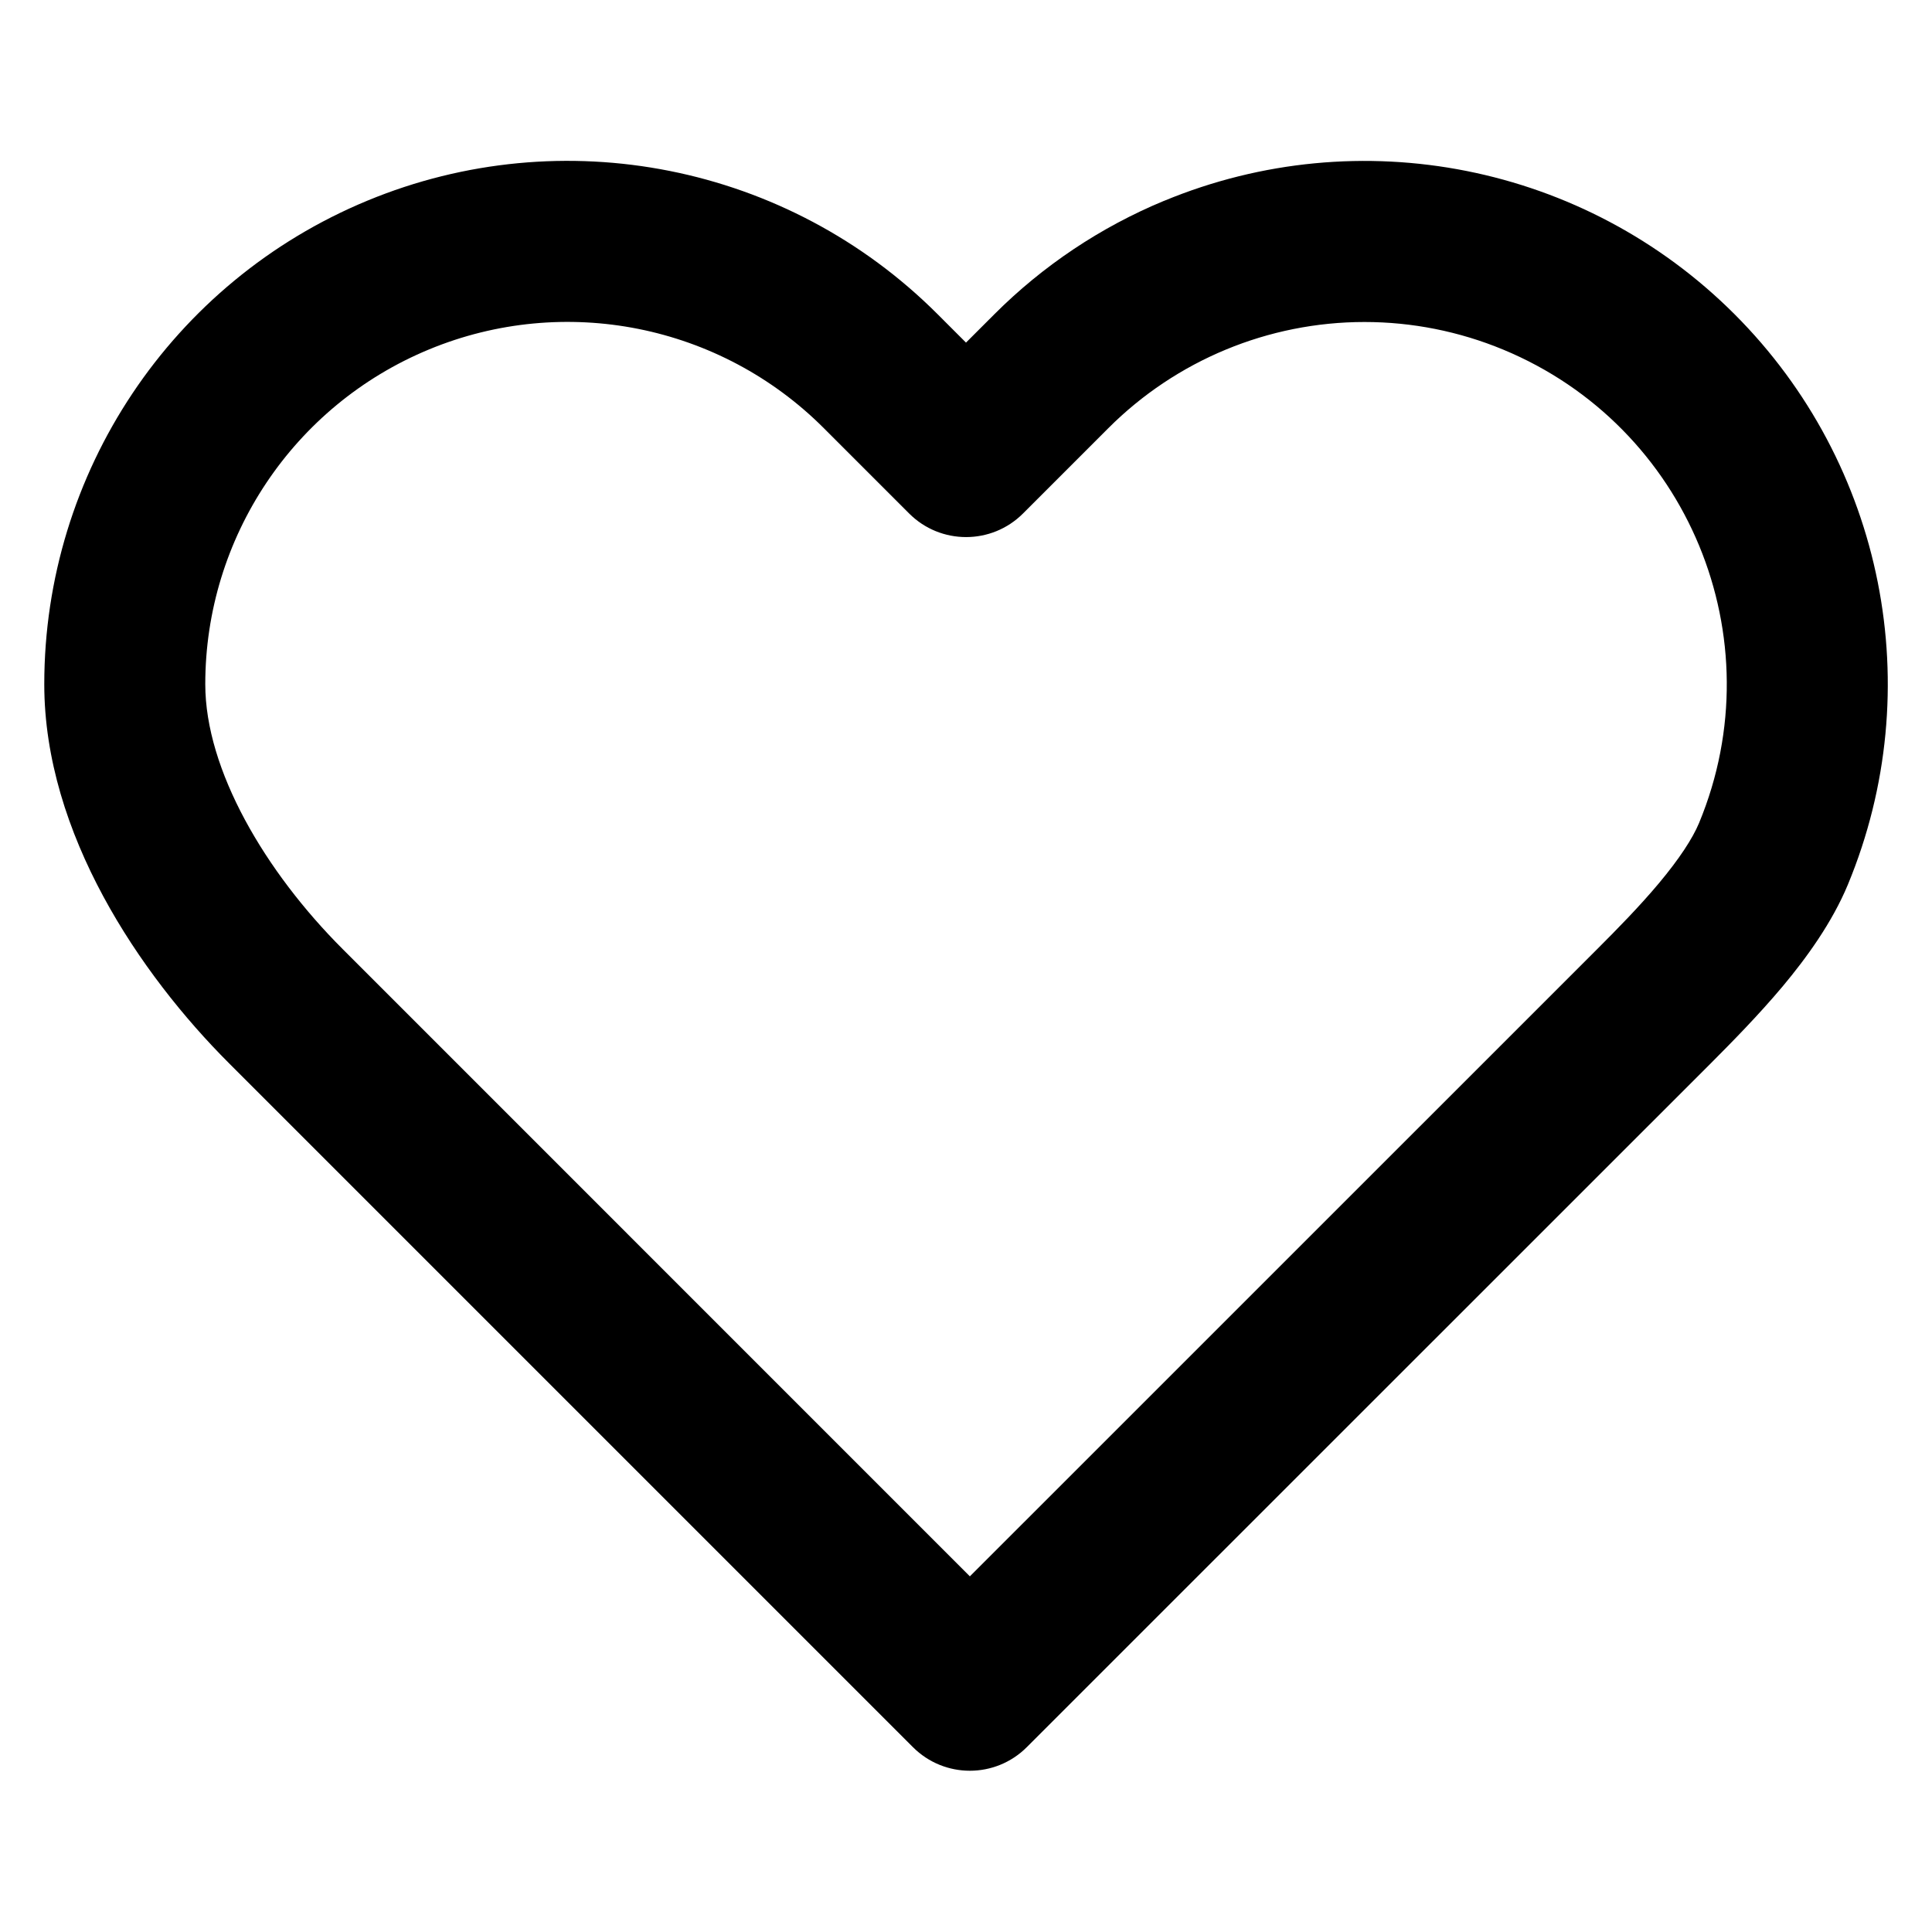
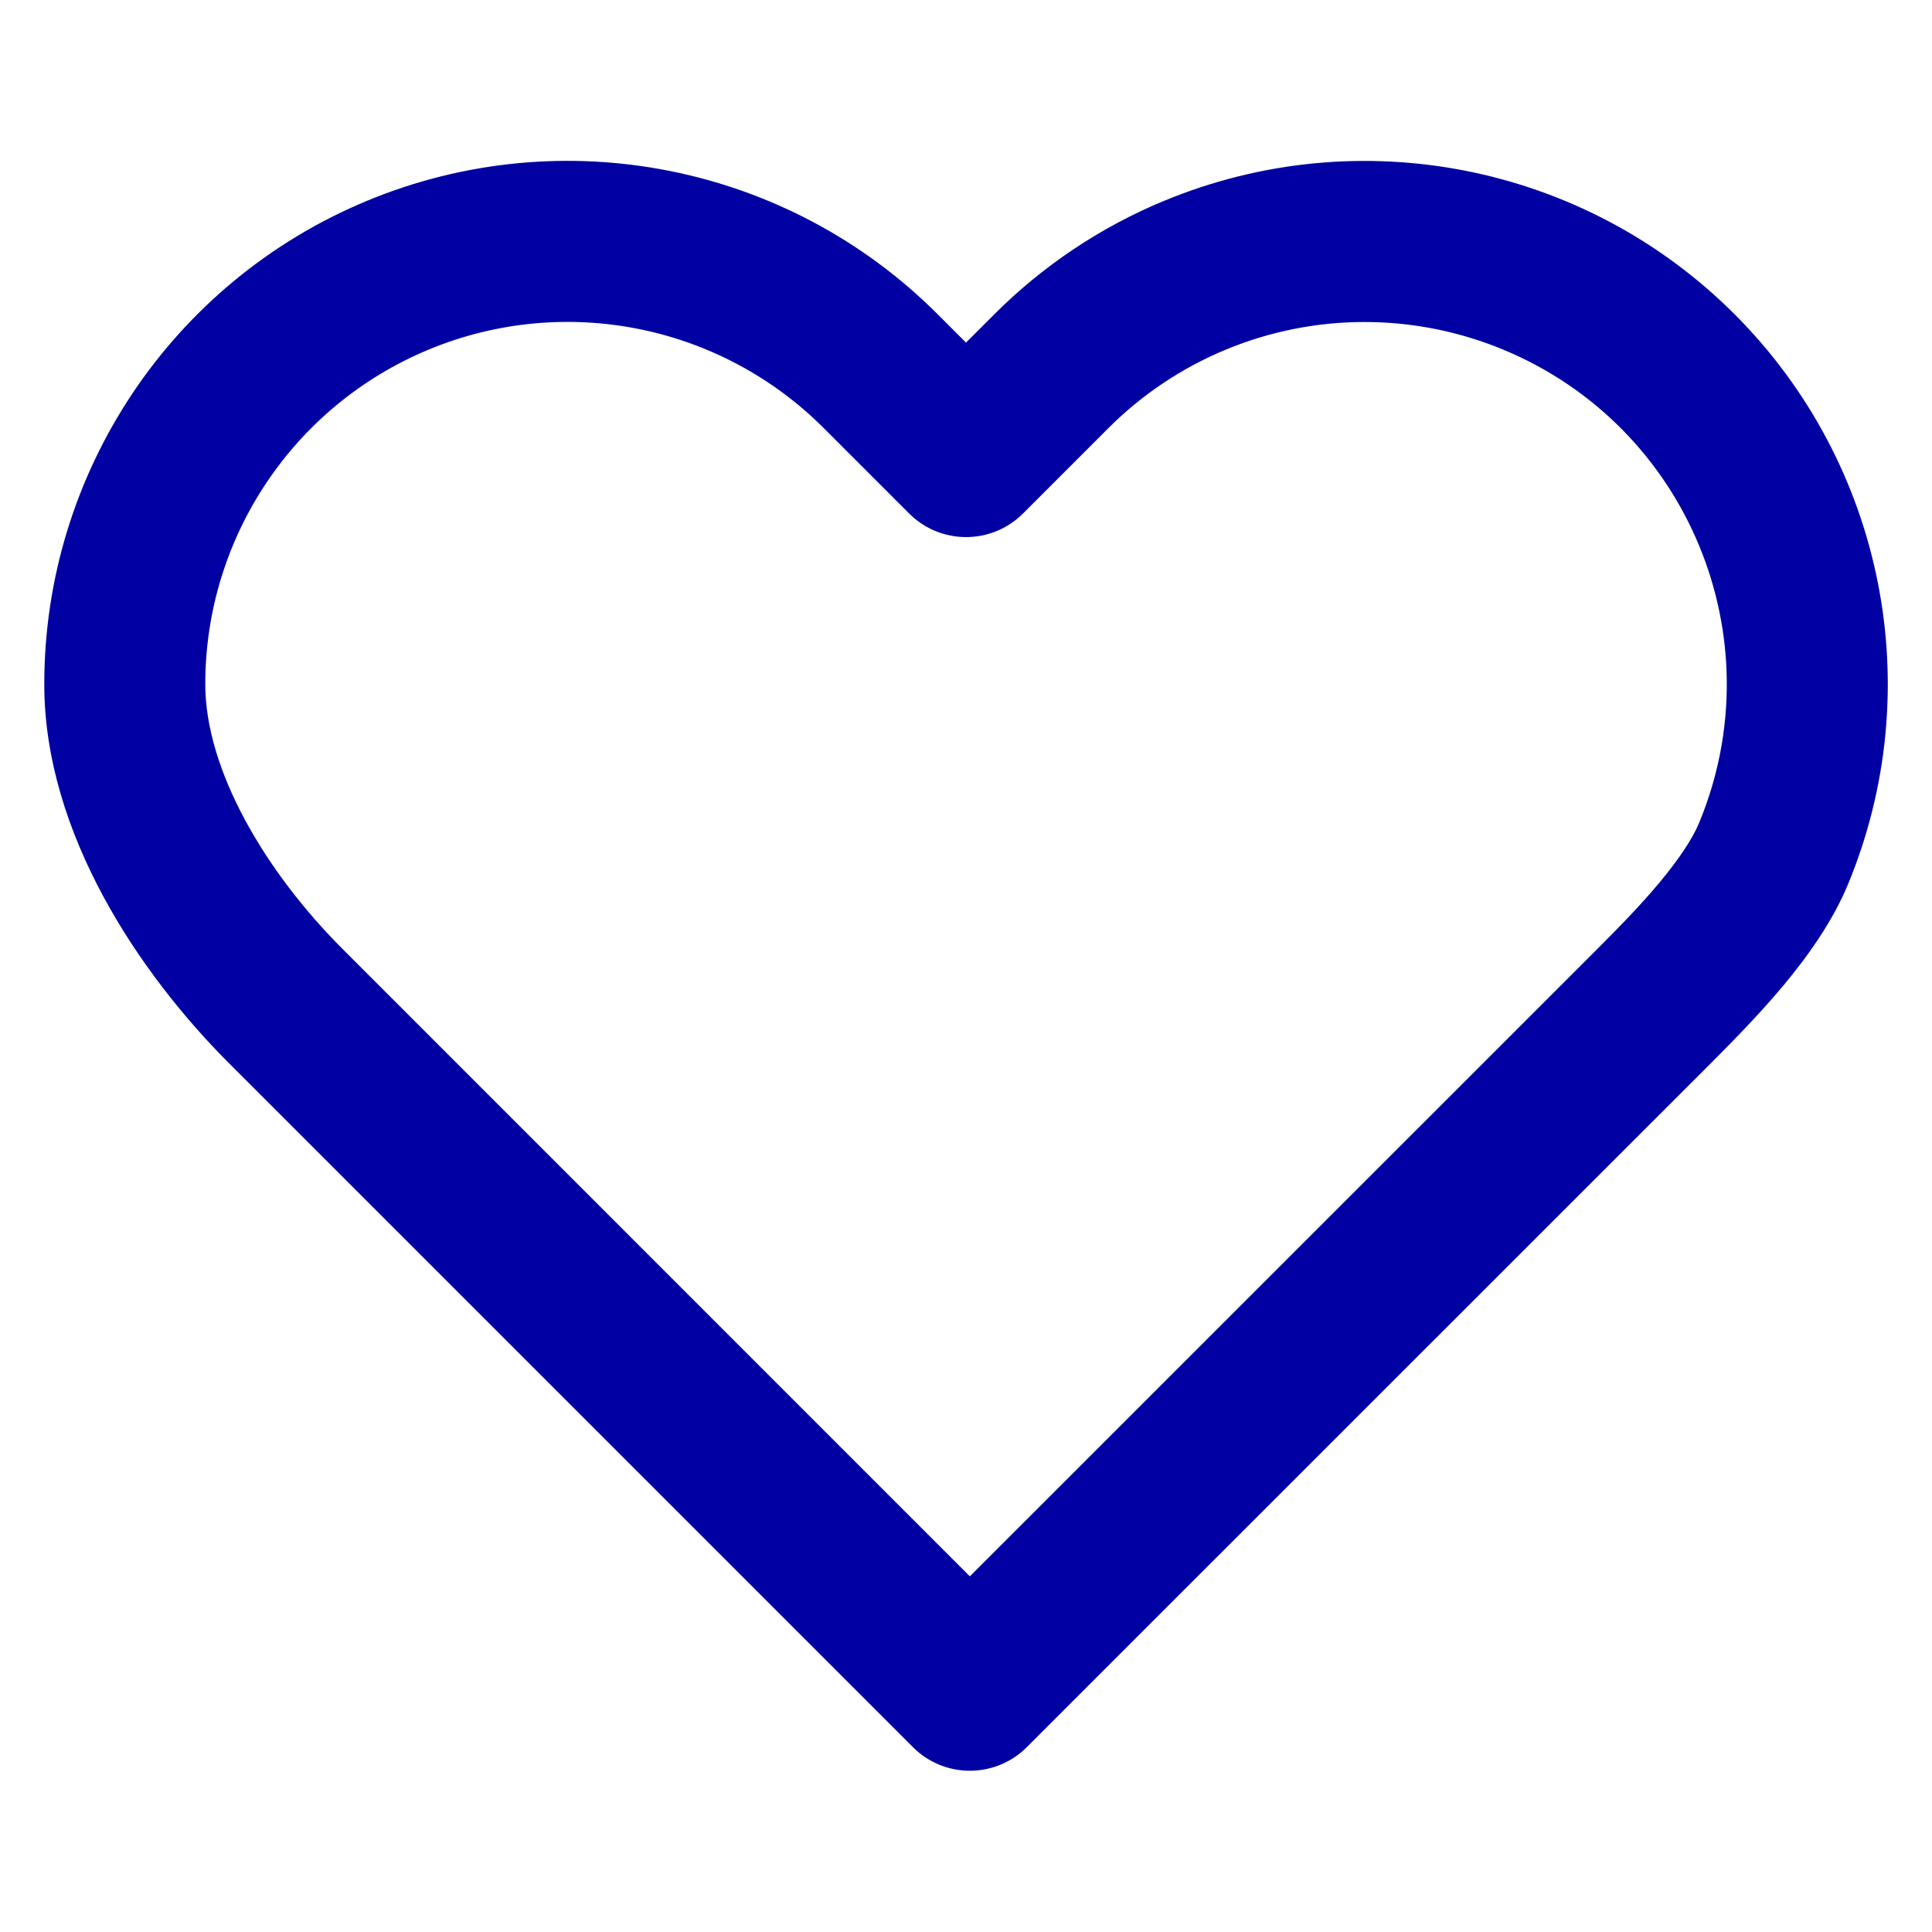
<svg xmlns="http://www.w3.org/2000/svg" width="24" height="24" fill="none" viewBox="0 0 24 24" focusable="false" aria-hidden="true">
-   <path fill="currentColor" fill-rule="evenodd" d="M14.461 2.495a6.5 6.5 0 0 1 8.494 8.494c-.196.472-.514.91-.81 1.264-.305.363-.634.696-.89.953l-8.5 8.498a1 1 0 0 1-1.414 0l-8.498-8.498C1.74 12.103.55 10.354.55 8.5a6.5 6.5 0 0 1 11.097-4.597l.353.353.352-.352a6.5 6.5 0 0 1 2.11-1.41M16.95 4a4.5 4.5 0 0 0-3.182 1.319l-1.06 1.06a1 1 0 0 1-1.414 0l-1.06-1.06A4.5 4.5 0 0 0 2.55 8.5c0 1.065.746 2.33 1.707 3.29l7.791 7.792 7.792-7.791c.255-.255.529-.534.77-.822.249-.298.416-.552.497-.747a4.5 4.5 0 0 0-2.436-5.88A4.5 4.5 0 0 0 16.95 4" clip-rule="evenodd" />
+   <path fill="#0000a3" fill-rule="evenodd" d="M14.461 2.495a6.5 6.5 0 0 1 8.494 8.494c-.196.472-.514.91-.81 1.264-.305.363-.634.696-.89.953l-8.5 8.498a1 1 0 0 1-1.414 0l-8.498-8.498C1.74 12.103.55 10.354.55 8.5a6.5 6.5 0 0 1 11.097-4.597l.353.353.352-.352a6.5 6.5 0 0 1 2.11-1.41M16.95 4a4.5 4.5 0 0 0-3.182 1.319l-1.06 1.06a1 1 0 0 1-1.414 0l-1.06-1.06A4.5 4.5 0 0 0 2.55 8.5c0 1.065.746 2.33 1.707 3.29l7.791 7.792 7.792-7.791c.255-.255.529-.534.77-.822.249-.298.416-.552.497-.747a4.5 4.5 0 0 0-2.436-5.88A4.5 4.5 0 0 0 16.95 4" clip-rule="evenodd" />
</svg>
